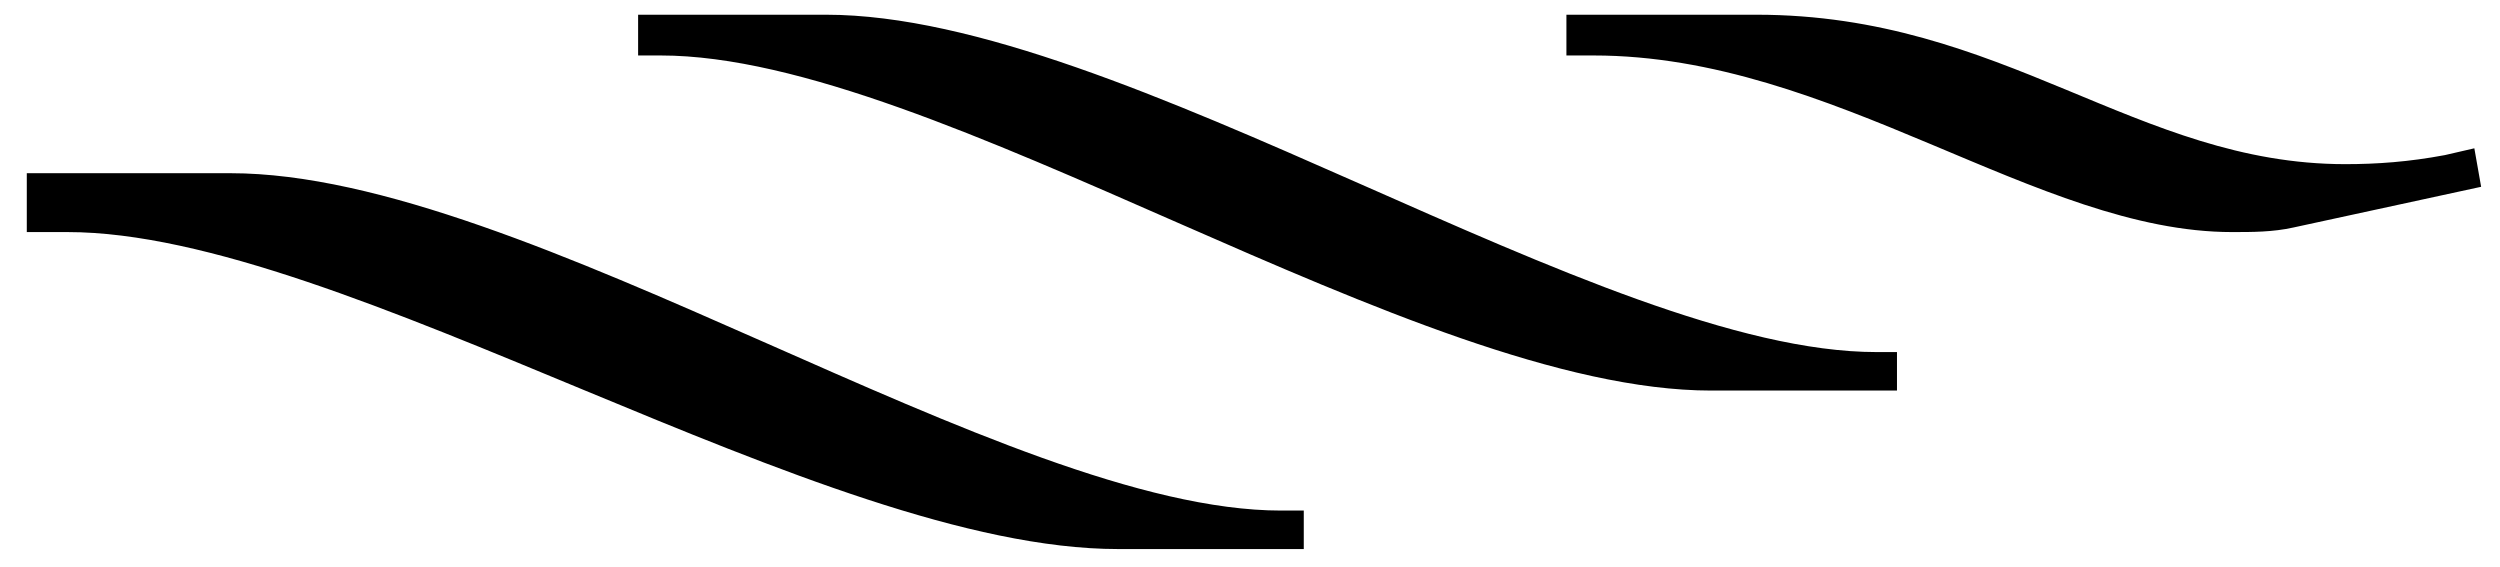
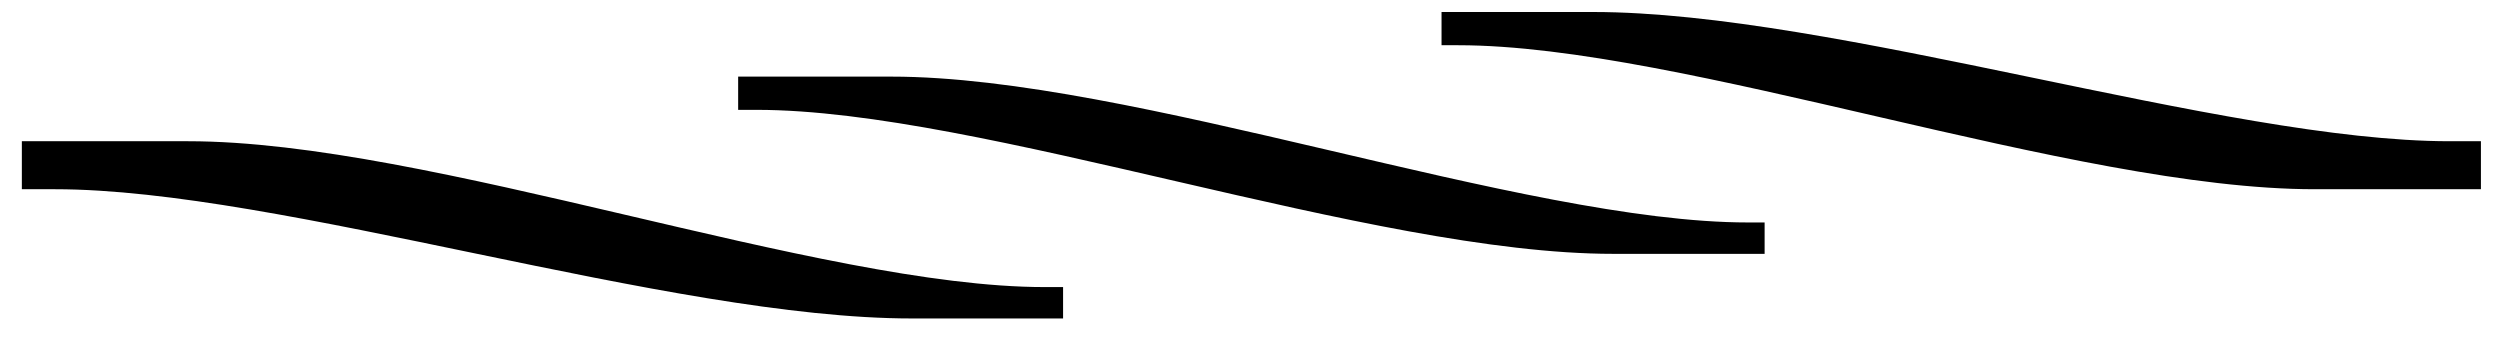
- <svg xmlns="http://www.w3.org/2000/svg" width="53px" height="12px" viewBox="0 0 53 12" version="1.1">
+ <svg xmlns="http://www.w3.org/2000/svg" width="65px" height="9px" viewBox="0 0 65 9" version="1.1">
+   <defs />
  <g id="Page-1" stroke="none" stroke-width="1" fill="none" fill-rule="evenodd">
-     <path d="M48.616,4.824 C48.184,4.92 47.752,4.92 47.32,4.92 C43.192,4.92 38.872,1.176 33.784,1.176 L33.208,1.176 L33.208,0.312 L37.24,0.312 C42.472,0.312 45.304,3.48 49.72,3.48 C50.392,3.48 51.064,3.432 51.832,3.288 L52.456,3.144 L52.6,3.96 L48.616,4.824 Z M36.28,8.28 C29.992,8.28 19.864,1.176 14.008,1.176 L13.528,1.176 L13.528,0.312 L17.512,0.312 C23.8,0.312 33.928,7.464 39.784,7.464 L40.216,7.464 L40.216,8.28 L36.28,8.28 Z M0.568,4.92 L0.568,3.672 L4.888,3.672 C11.176,3.672 21.304,10.824 27.16,10.824 L27.64,10.824 L27.64,11.64 L23.704,11.64 C17.416,11.64 7.288,4.92 1.432,4.92 L0.568,4.92 Z" id="h" fill="#000000" />
+     <path d="M64.504,4.92 L60.184,4.92 C53.896,4.92 43.768,1.176 37.912,1.176 L37.48,1.176 L37.48,0.312 L41.416,0.312 C47.704,0.312 57.832,3.672 63.688,3.672 L64.504,3.672 L64.504,4.92 Z M23.176,1.992 C29.464,1.992 39.592,5.784 45.448,5.784 L45.88,5.784 L45.88,6.6 L41.944,6.6 C35.656,6.6 25.528,2.856 19.672,2.856 L19.192,2.856 L19.192,1.992 L23.176,1.992 Z M0.568,4.92 L0.568,3.672 L4.888,3.672 C11.176,3.672 21.304,7.464 27.16,7.464 L27.64,7.464 L27.64,8.28 L23.704,8.28 C17.416,8.28 7.288,4.92 1.432,4.92 L0.568,4.92 Z" id="21" fill="#000000" />
  </g>
</svg>
